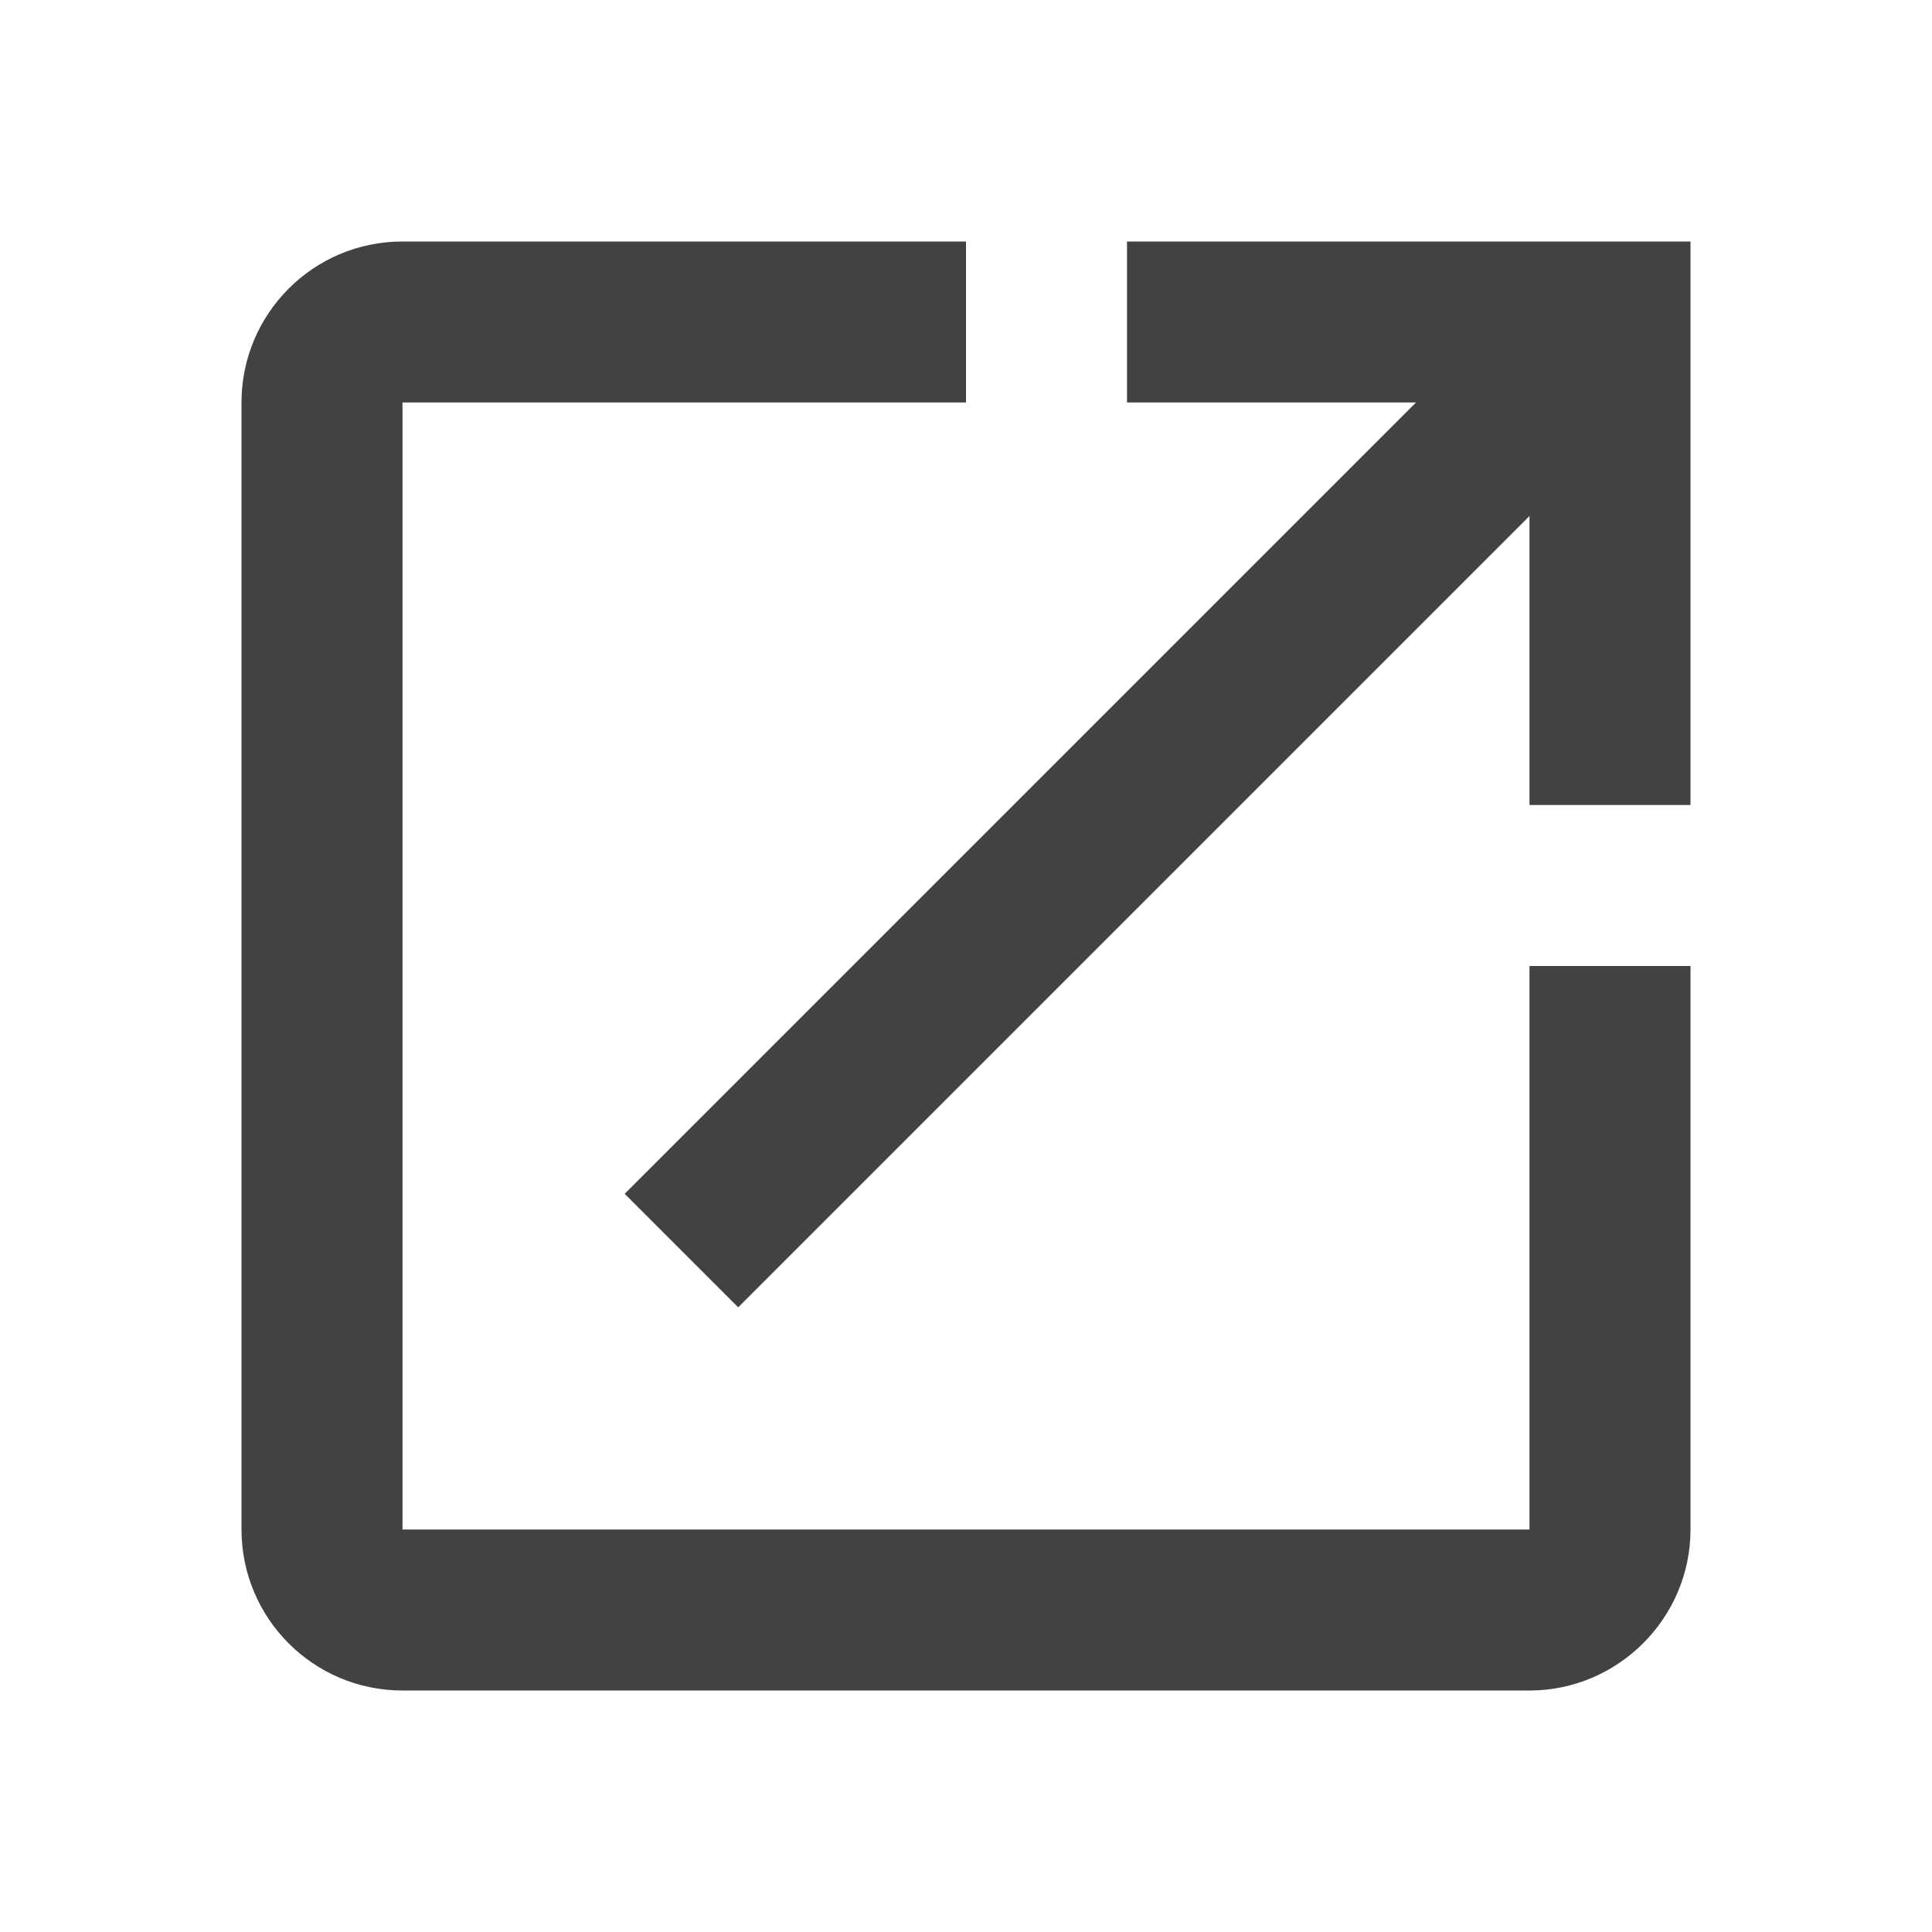
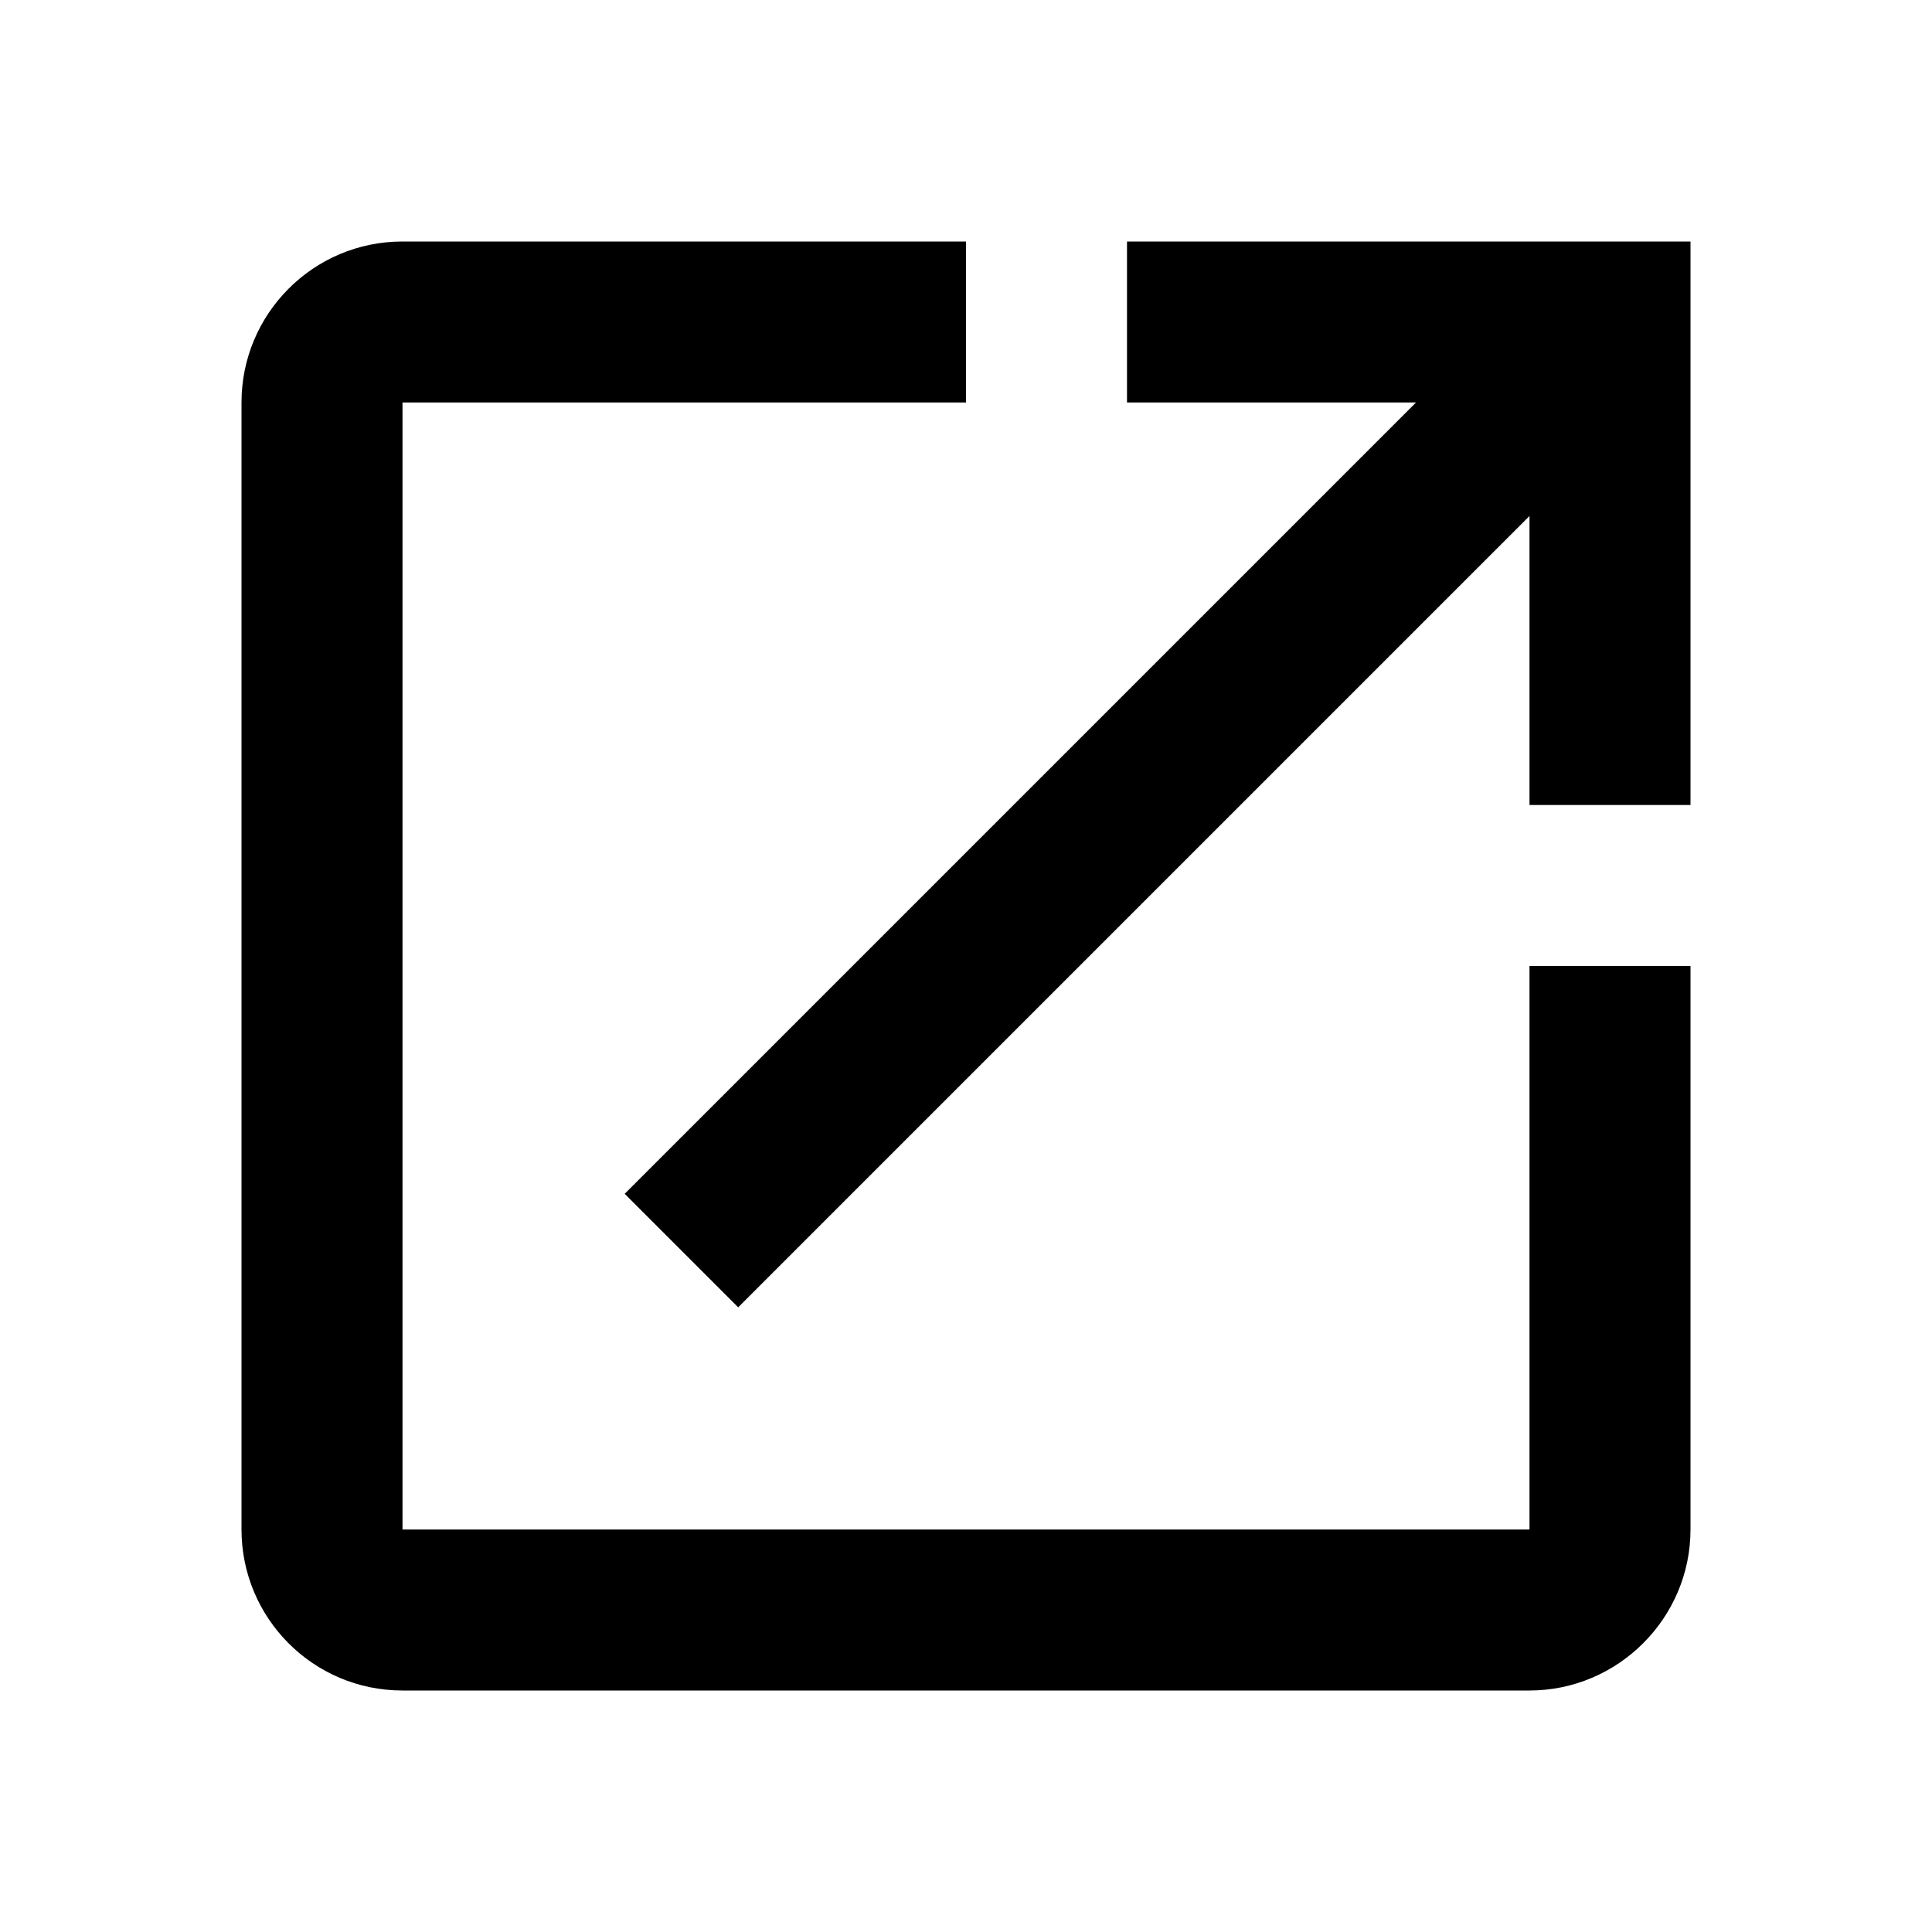
<svg xmlns="http://www.w3.org/2000/svg" height="24" viewBox="0 0 24 24" width="24">
  <path d="M0 0h24v24H0z" fill="none" />
-   <path d="M19 19H5V5h7V3H5c-1.11 0-2 .9-2 2v14c0 1.1.89 2 2 2h14c1.1 0 2-.9 2-2v-7h-2v7zM14 3v2h3.59l-9.83 9.83 1.41 1.41L19 6.41V10h2V3h-7z" fill="#424242" />
+   <path d="M19 19H5V5h7V3H5c-1.11 0-2 .9-2 2v14c0 1.1.89 2 2 2h14c1.1 0 2-.9 2-2v-7h-2v7zM14 3v2h3.59l-9.83 9.83 1.41 1.41L19 6.41V10h2V3h-7z" fill="currentColor" />
</svg>
